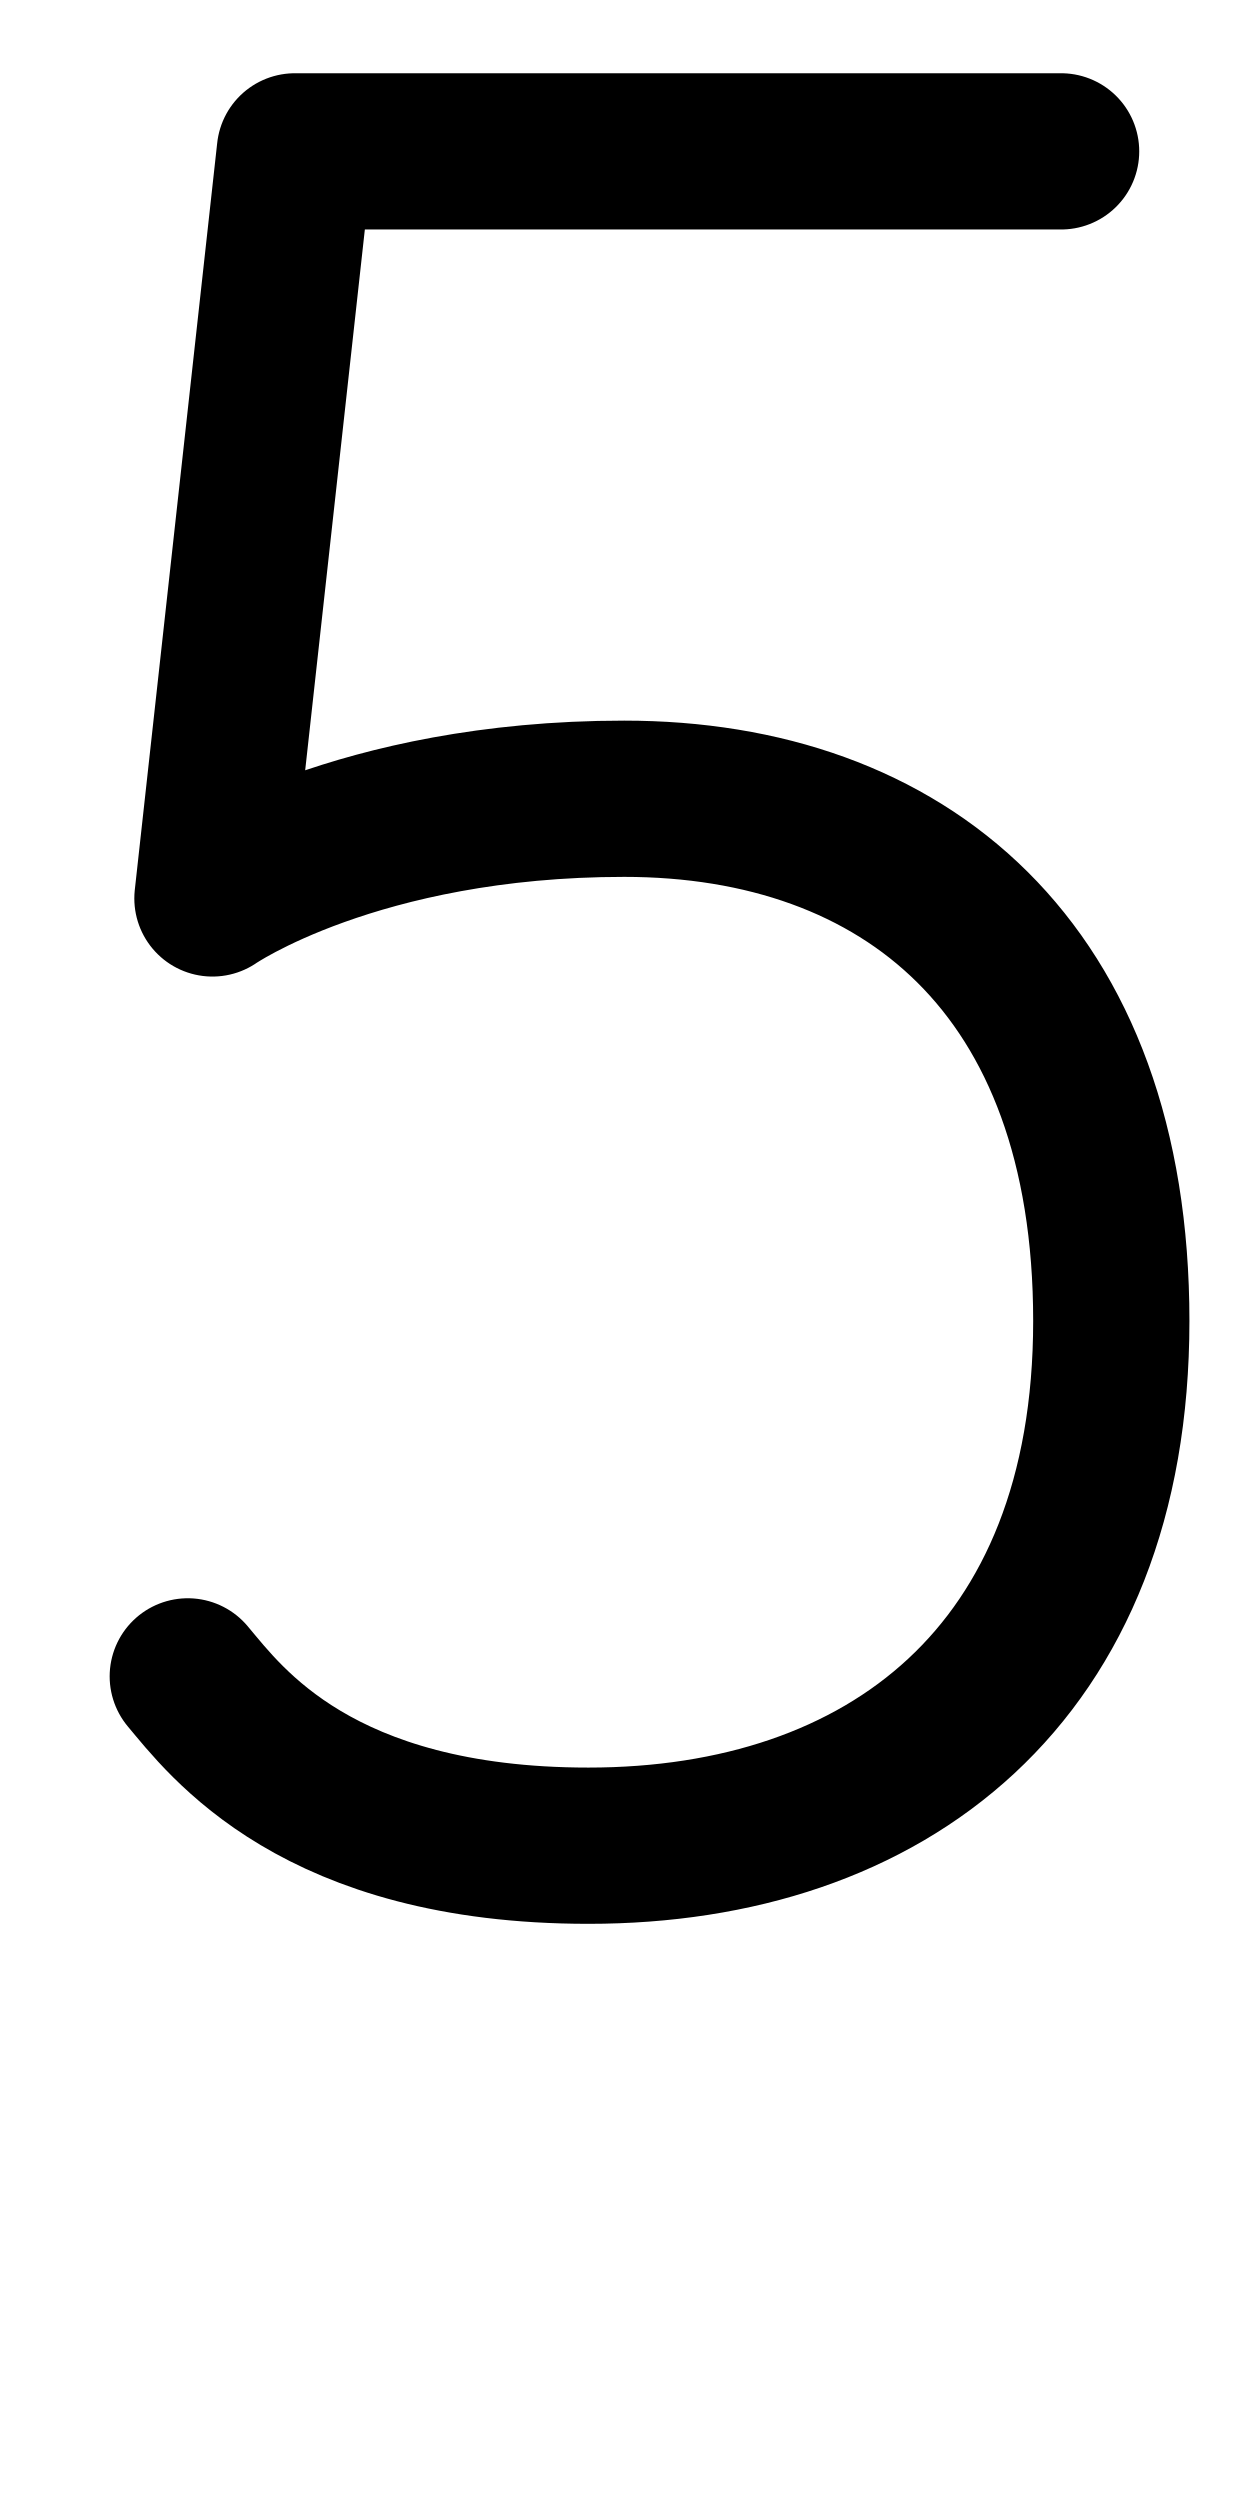
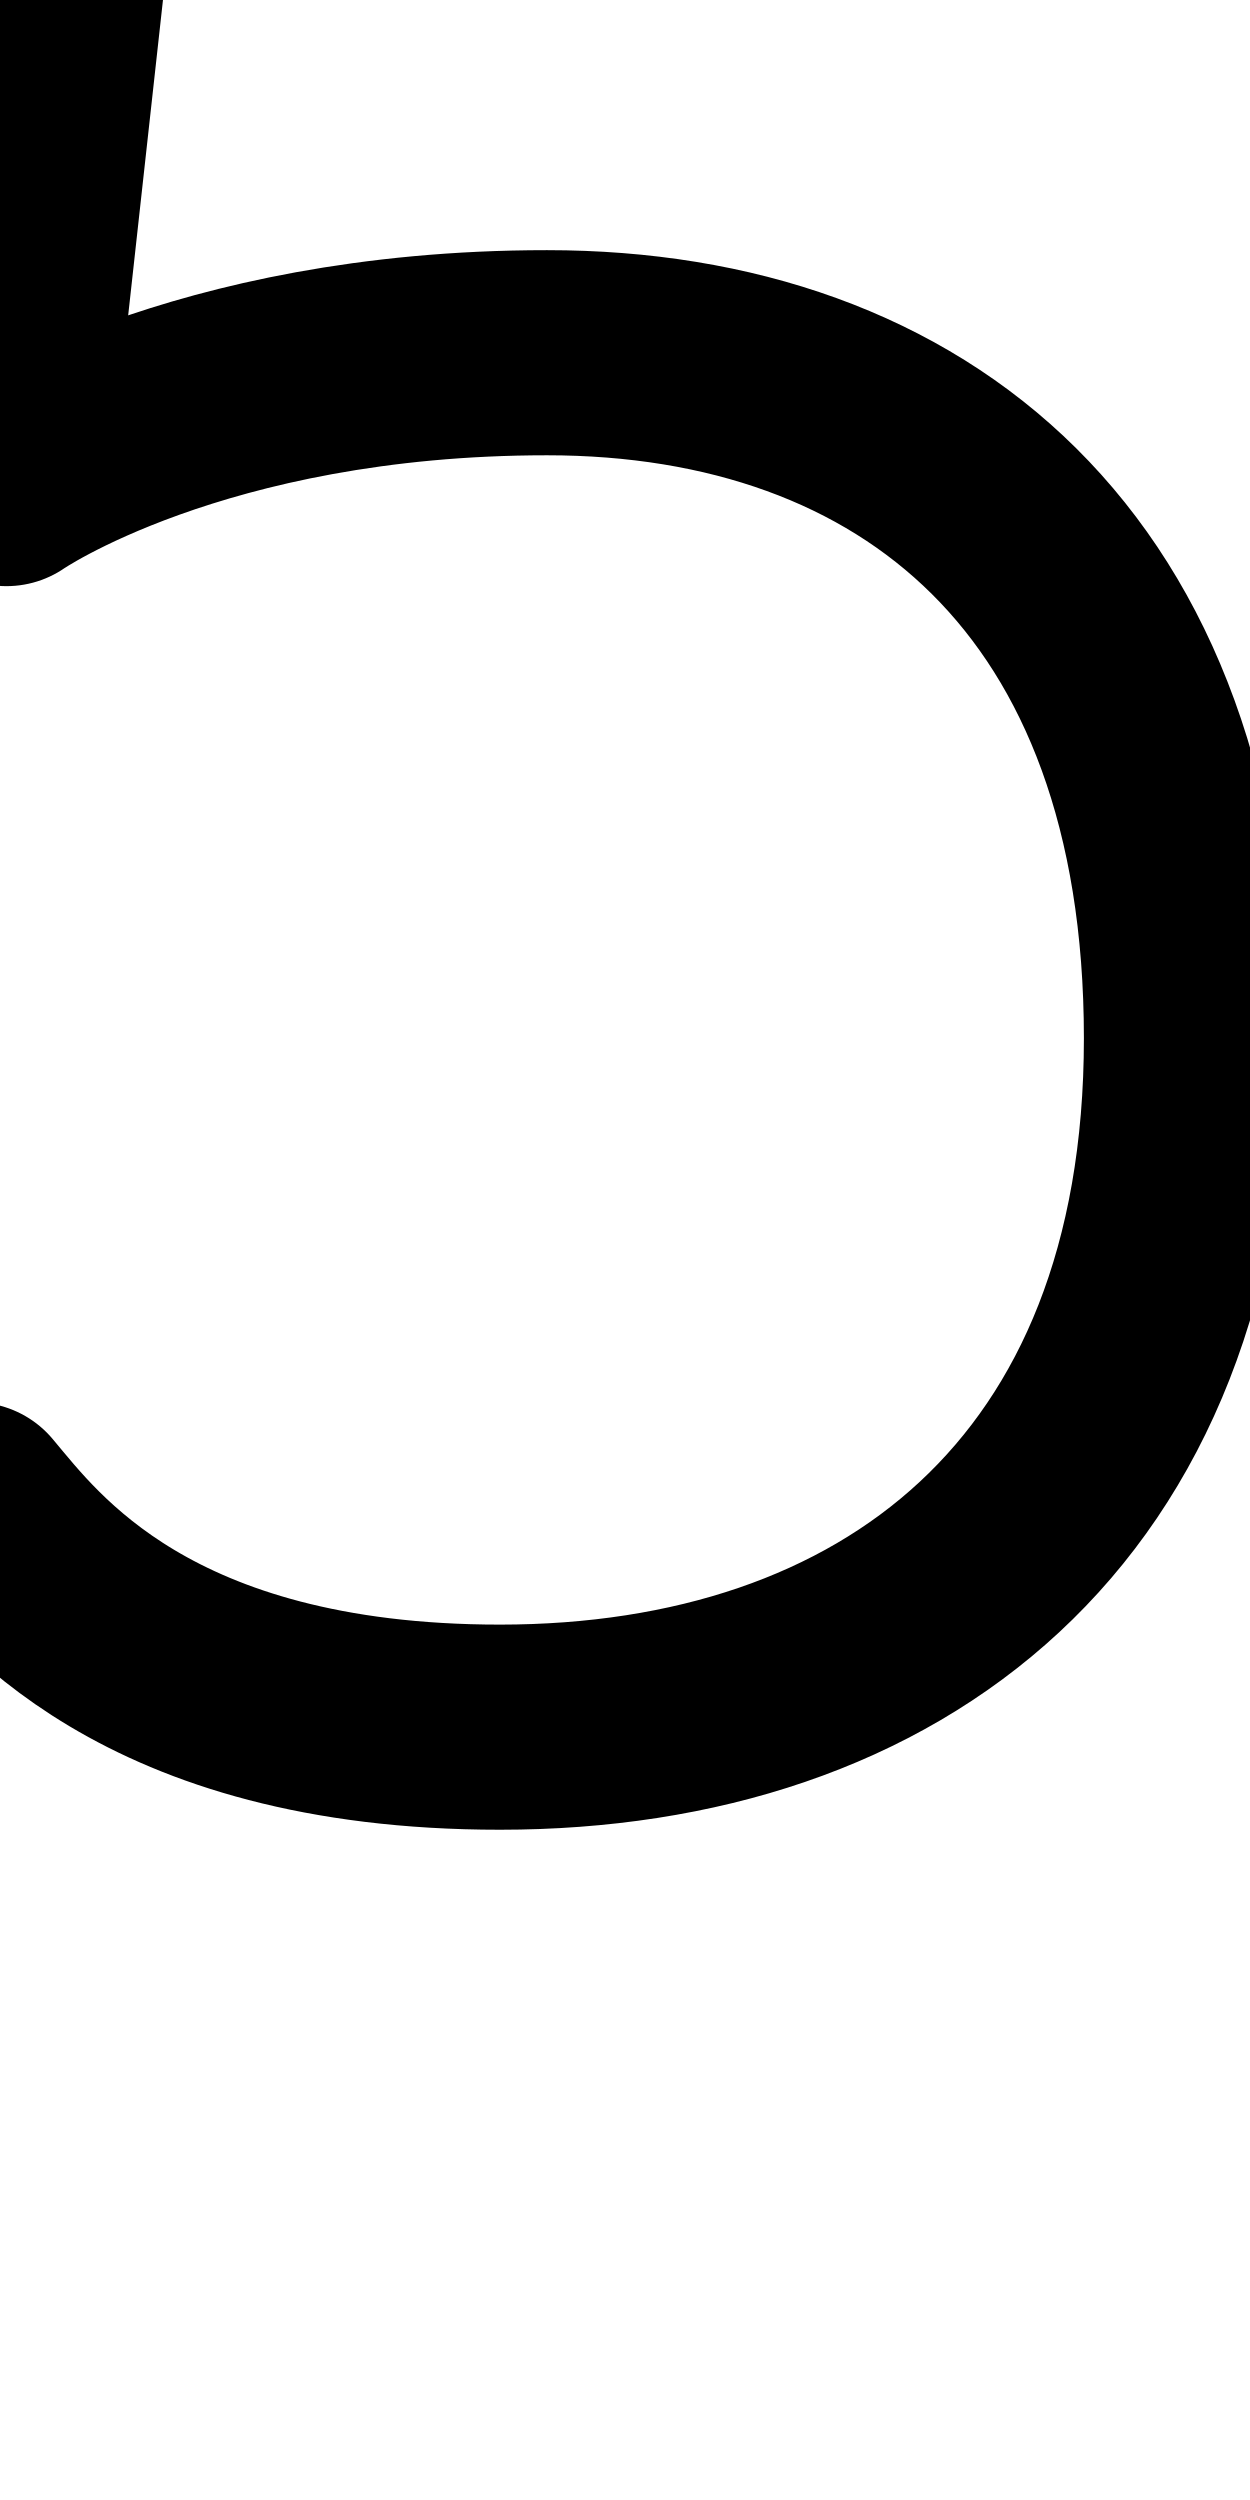
- <svg xmlns="http://www.w3.org/2000/svg" version="1.1" viewBox="-10 0 1024 2048" id="svg2" width="1024" height="2048">
+ <svg xmlns="http://www.w3.org/2000/svg" version="1.1" viewBox="-10 0 500 1000" id="svg2" width="500" height="1000">
  <defs id="defs10" />
  <g id="g4720" transform="matrix(1.0663,0,0,-1.0663,68.33568,1499.684)" style="opacity:0.451" />
  <g transform="matrix(1,0,0,-1,0,1418)" id="g4" />
-   <path style="fill:none;fill-rule:evenodd;stroke:#000000;stroke-width:128;stroke-linecap:round;stroke-linejoin:round;stroke-miterlimit:4;stroke-dasharray:none;stroke-opacity:1" d="m 859.254,124 -627.695,0 -67.525,612 c 0,0 117.94,-81.661 337.322,-81.661 228.65,0 399.017,137.854 399.017,427.831 0,289.977 -185.027,429.83 -428.305,429.83 -222.377,0 -297.204,-101.831 -328.237,-138.712" id="path4139" />
+   <path style="fill:none;fill-rule:evenodd;stroke:#000000;stroke-width:82.051;stroke-linecap:round;stroke-linejoin:round;stroke-miterlimit:4;stroke-dasharray:none;stroke-opacity:1" d="M 438.225,-198.871 H 35.857 l -43.285,392.307 c 0,0 75.603,-52.347 216.232,-52.347 146.57,0 255.78,88.368 255.78,274.25 0,185.882 -118.607,275.532 -274.554,275.532 -142.549,0 -190.516,-65.276 -210.408,-88.918" id="path4139" />
</svg>
